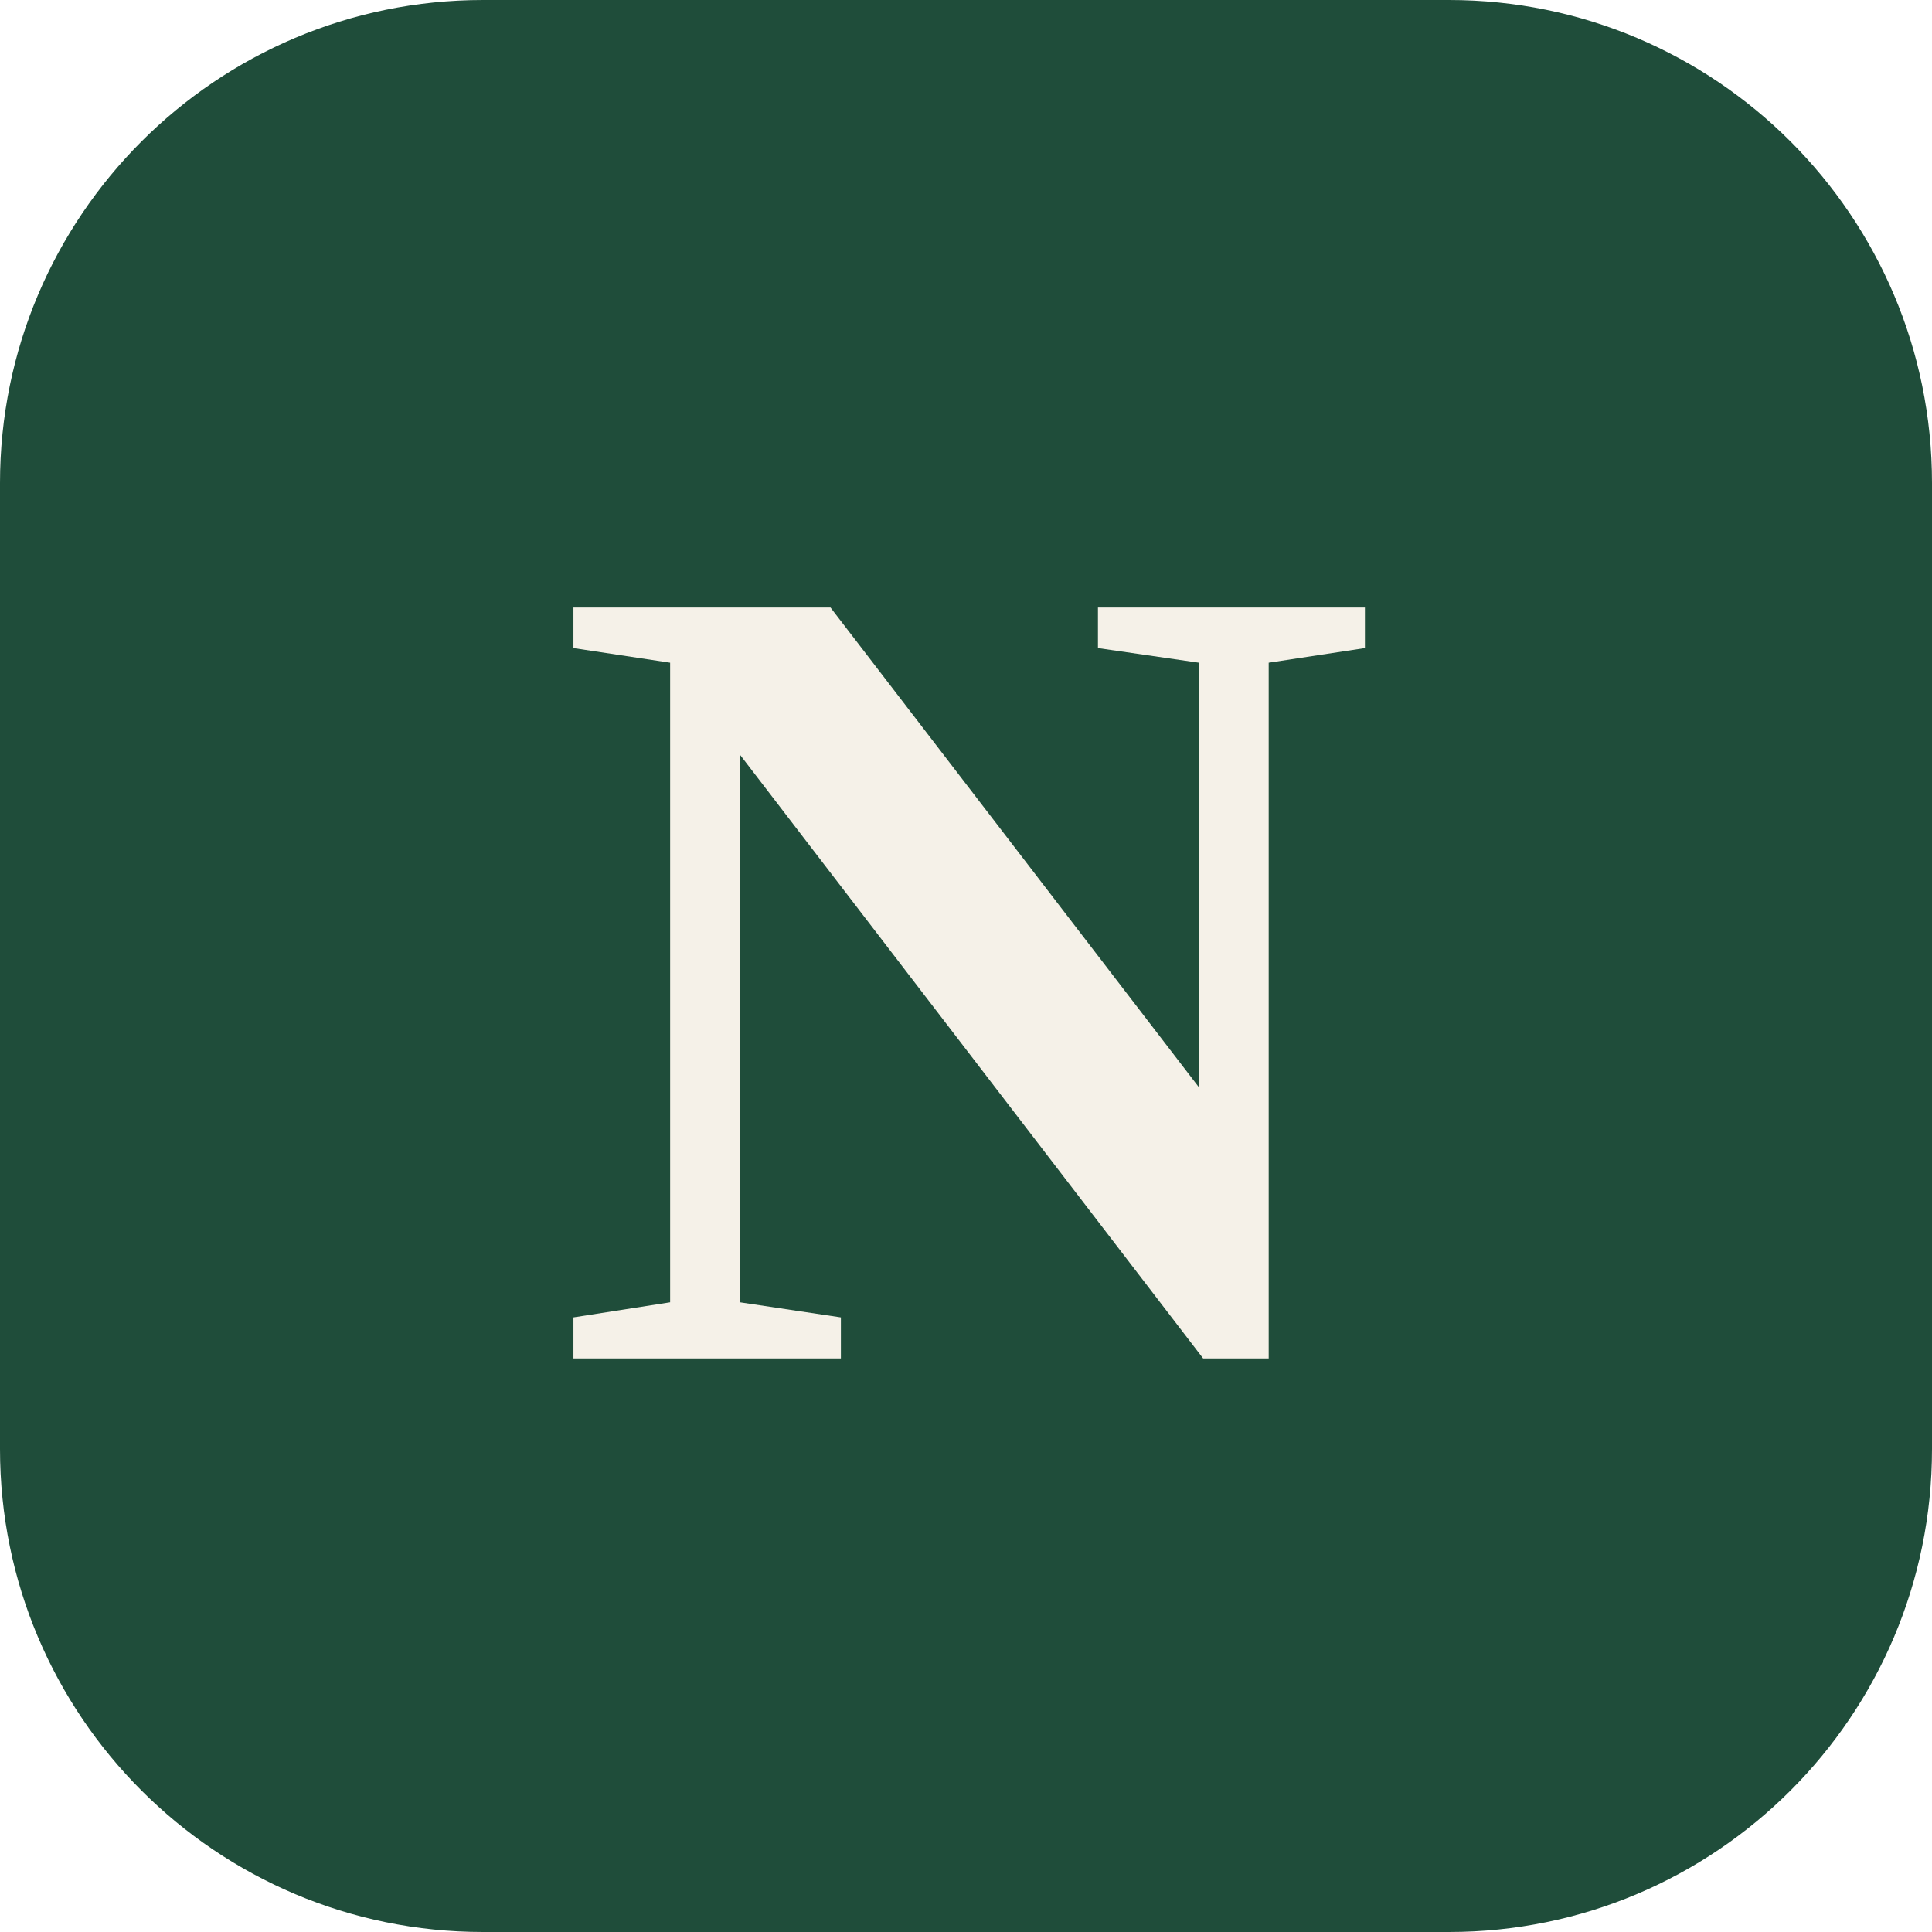
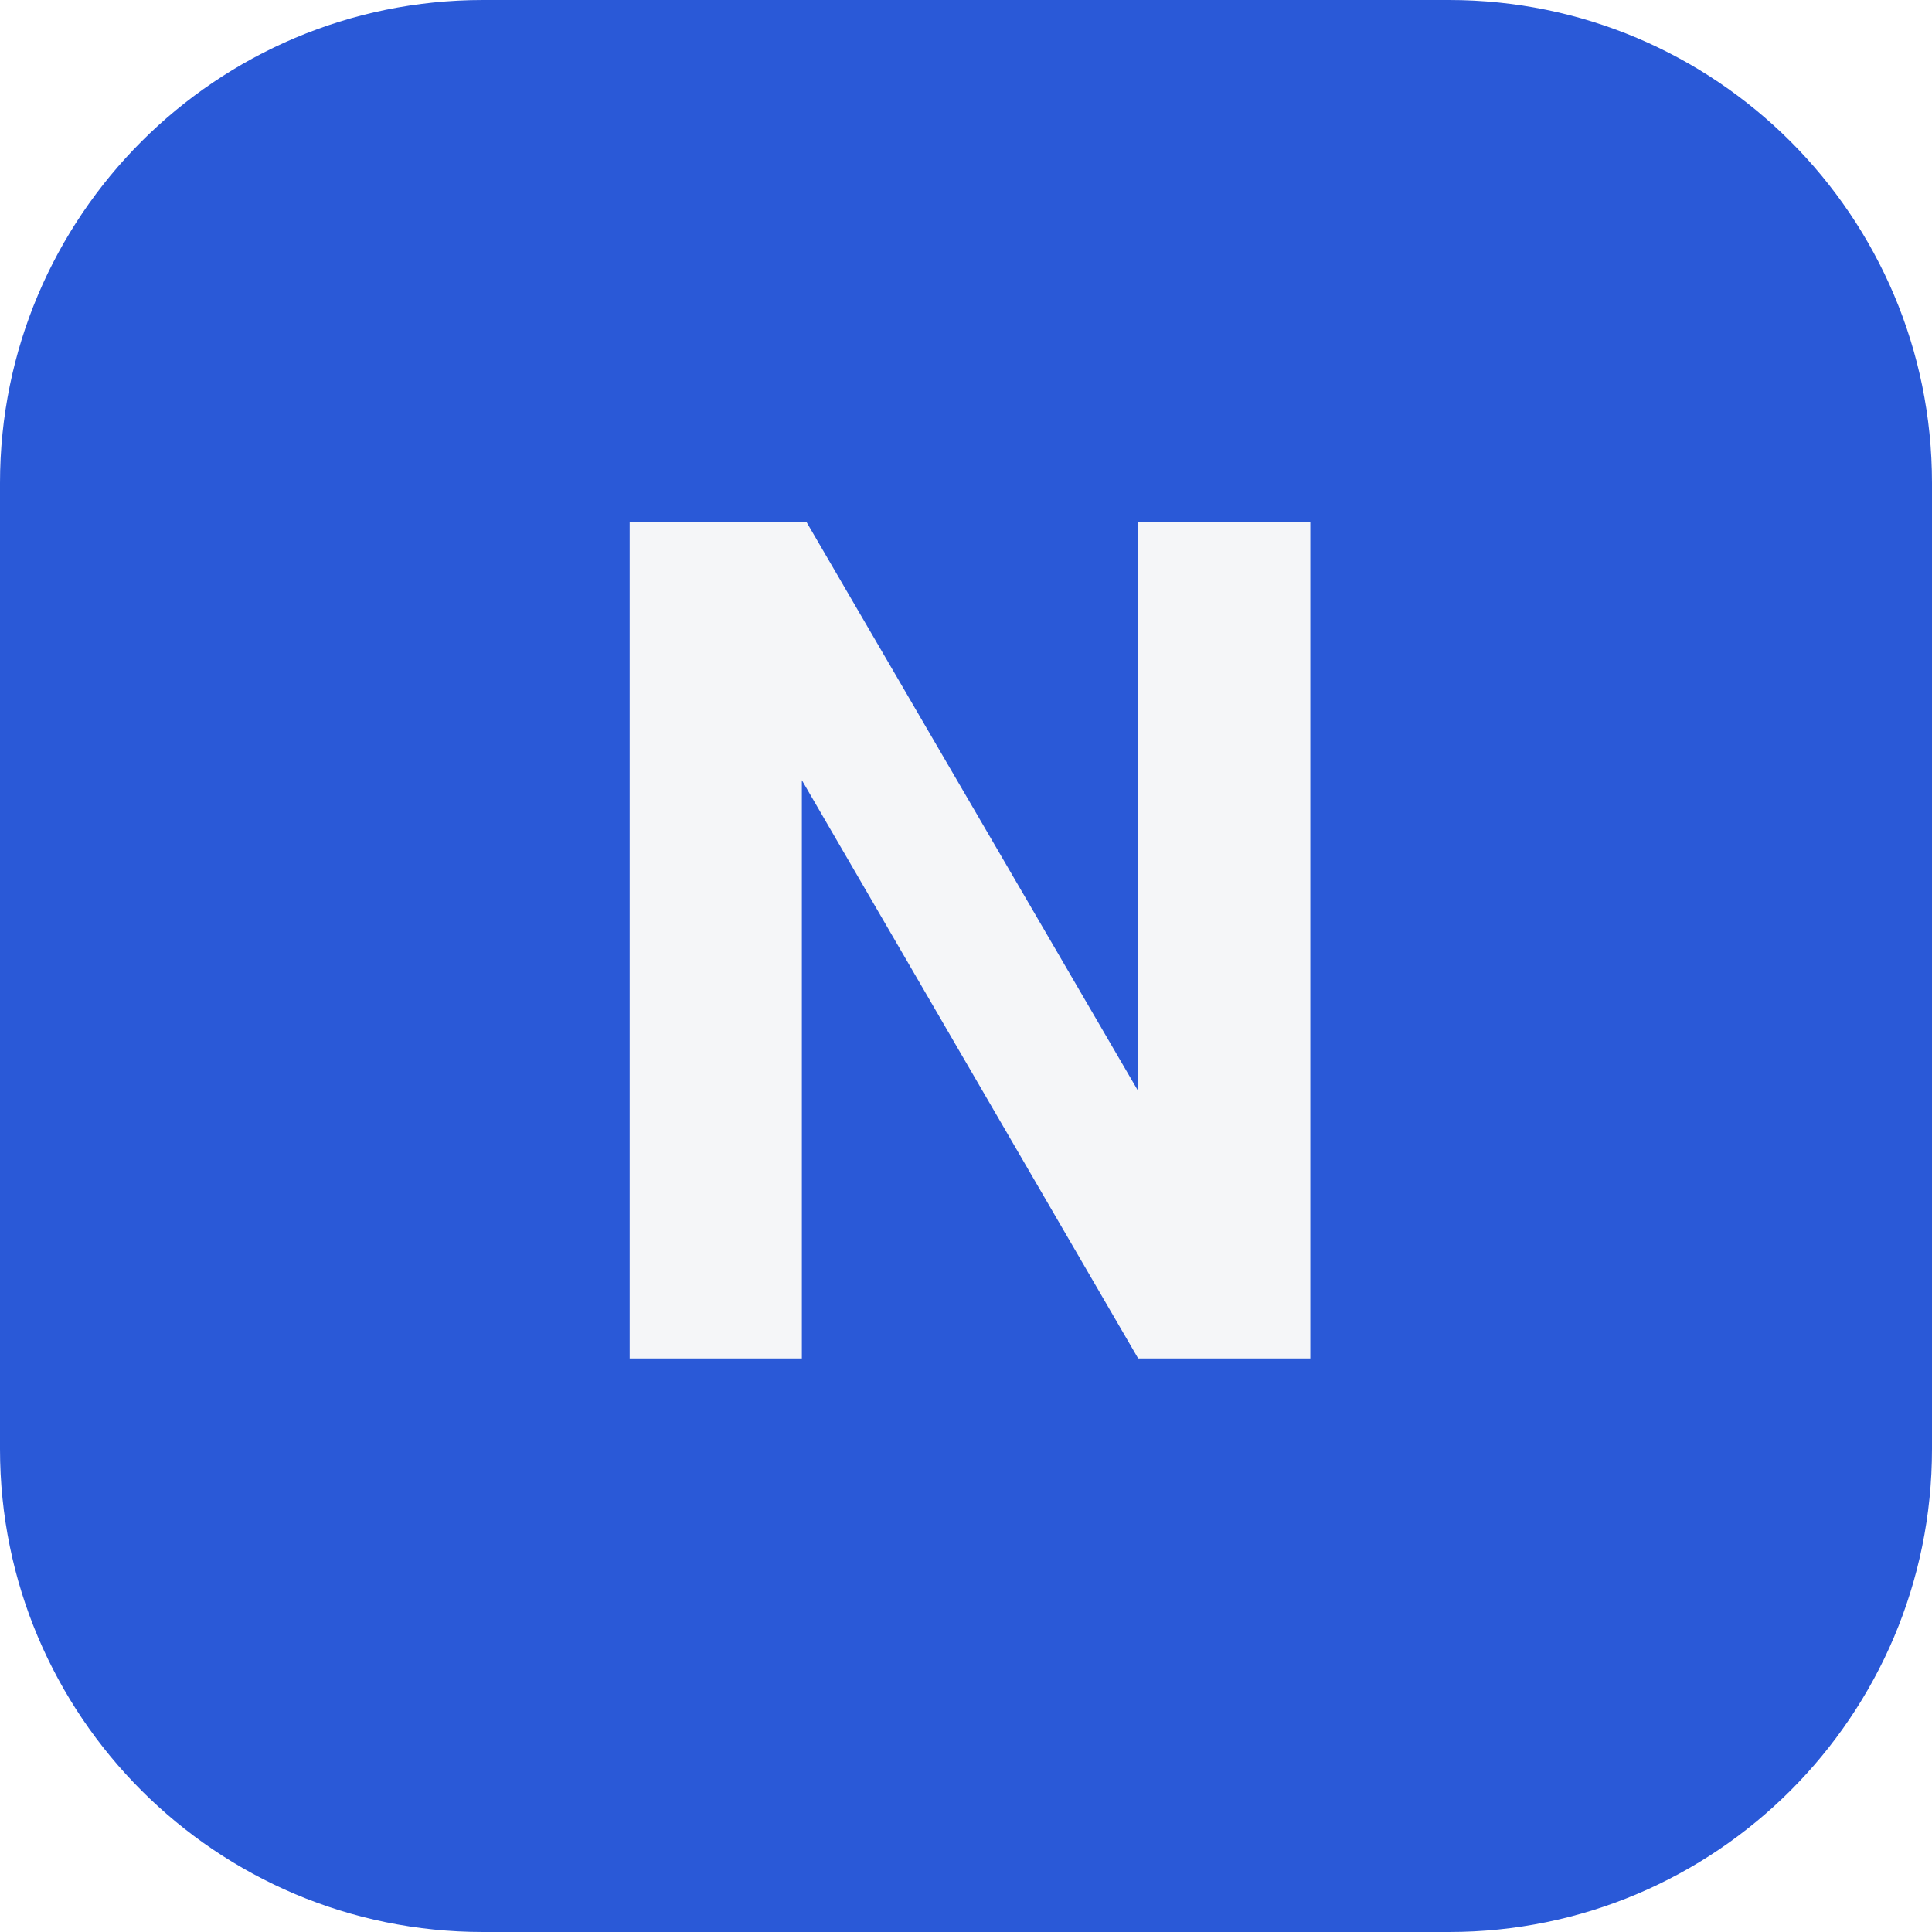
<svg xmlns="http://www.w3.org/2000/svg" viewBox="0 0 64 64">
-   <rect width="64" height="64" rx="16" fill="#1F4D3A" />
-   <text x="32" y="45" text-anchor="middle" font-family="Georgia,'Times New Roman',serif" font-weight="700" font-size="38" fill="#F5F1E8">N</text>
+   <rect width="64" height="64" rx="16" fill="#2A59D7" />
+   <text x="32" y="45" text-anchor="middle" font-family="Helvetica,Arial,sans-serif" font-weight="700" font-size="38" fill="#F5F6F8">N</text>
</svg>
